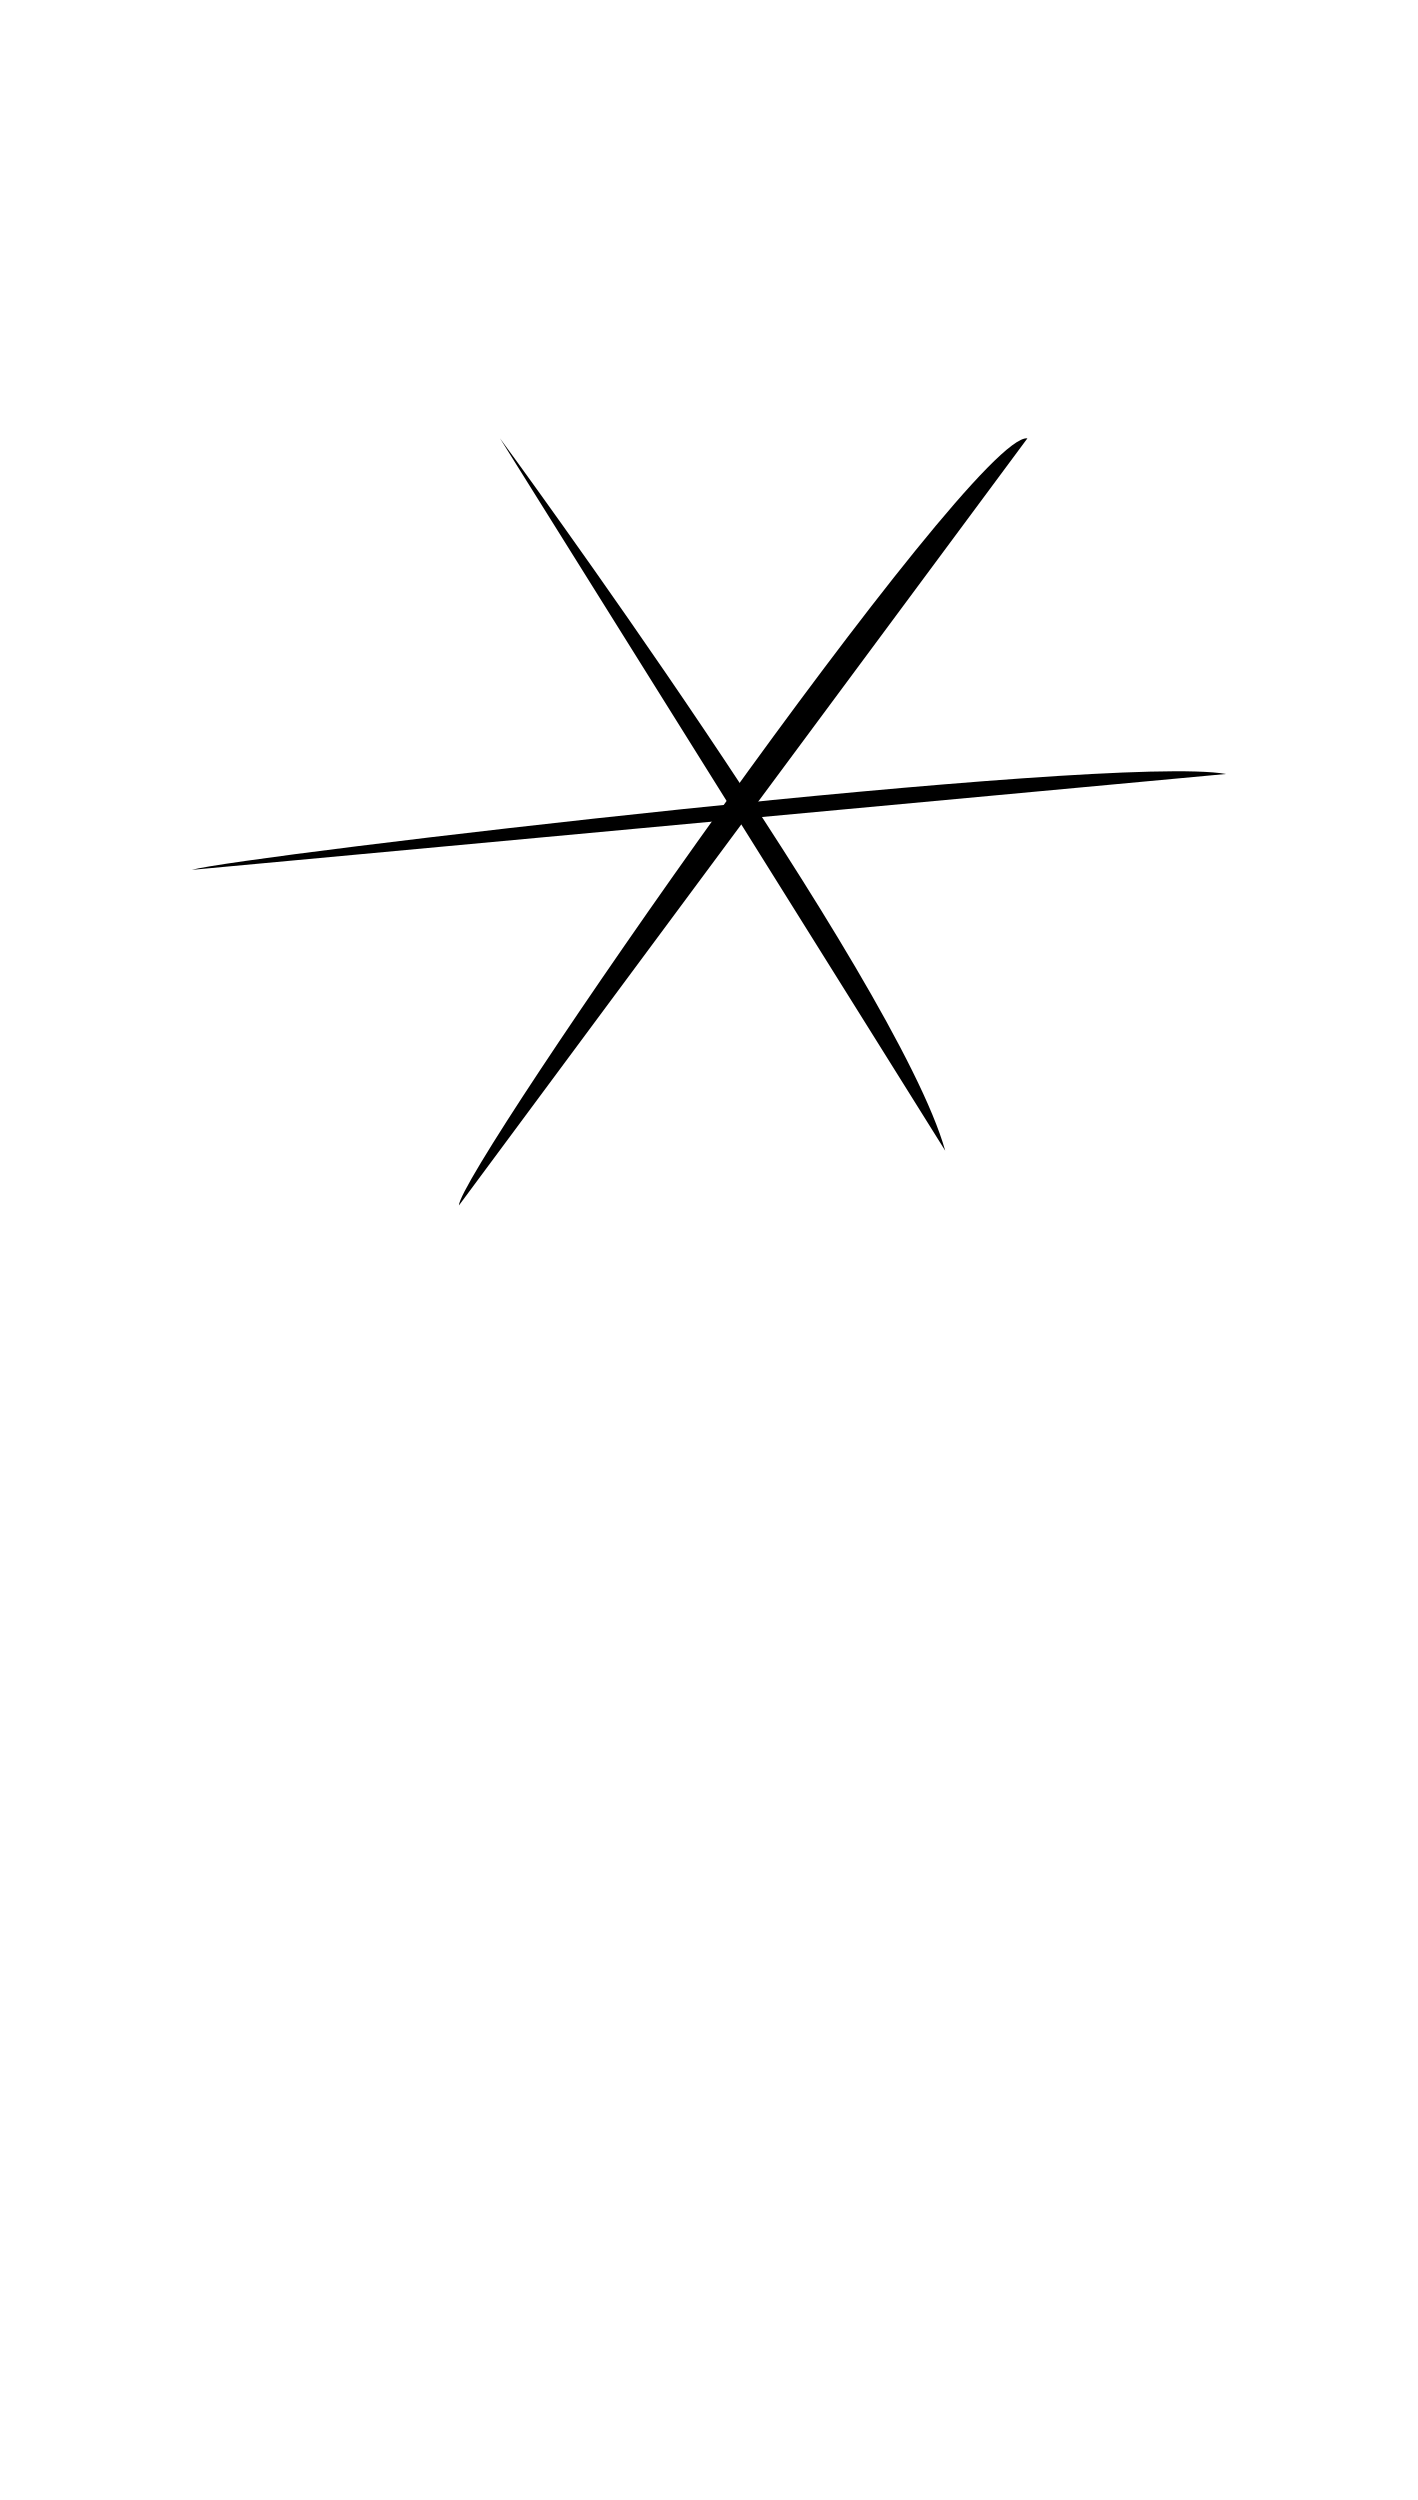
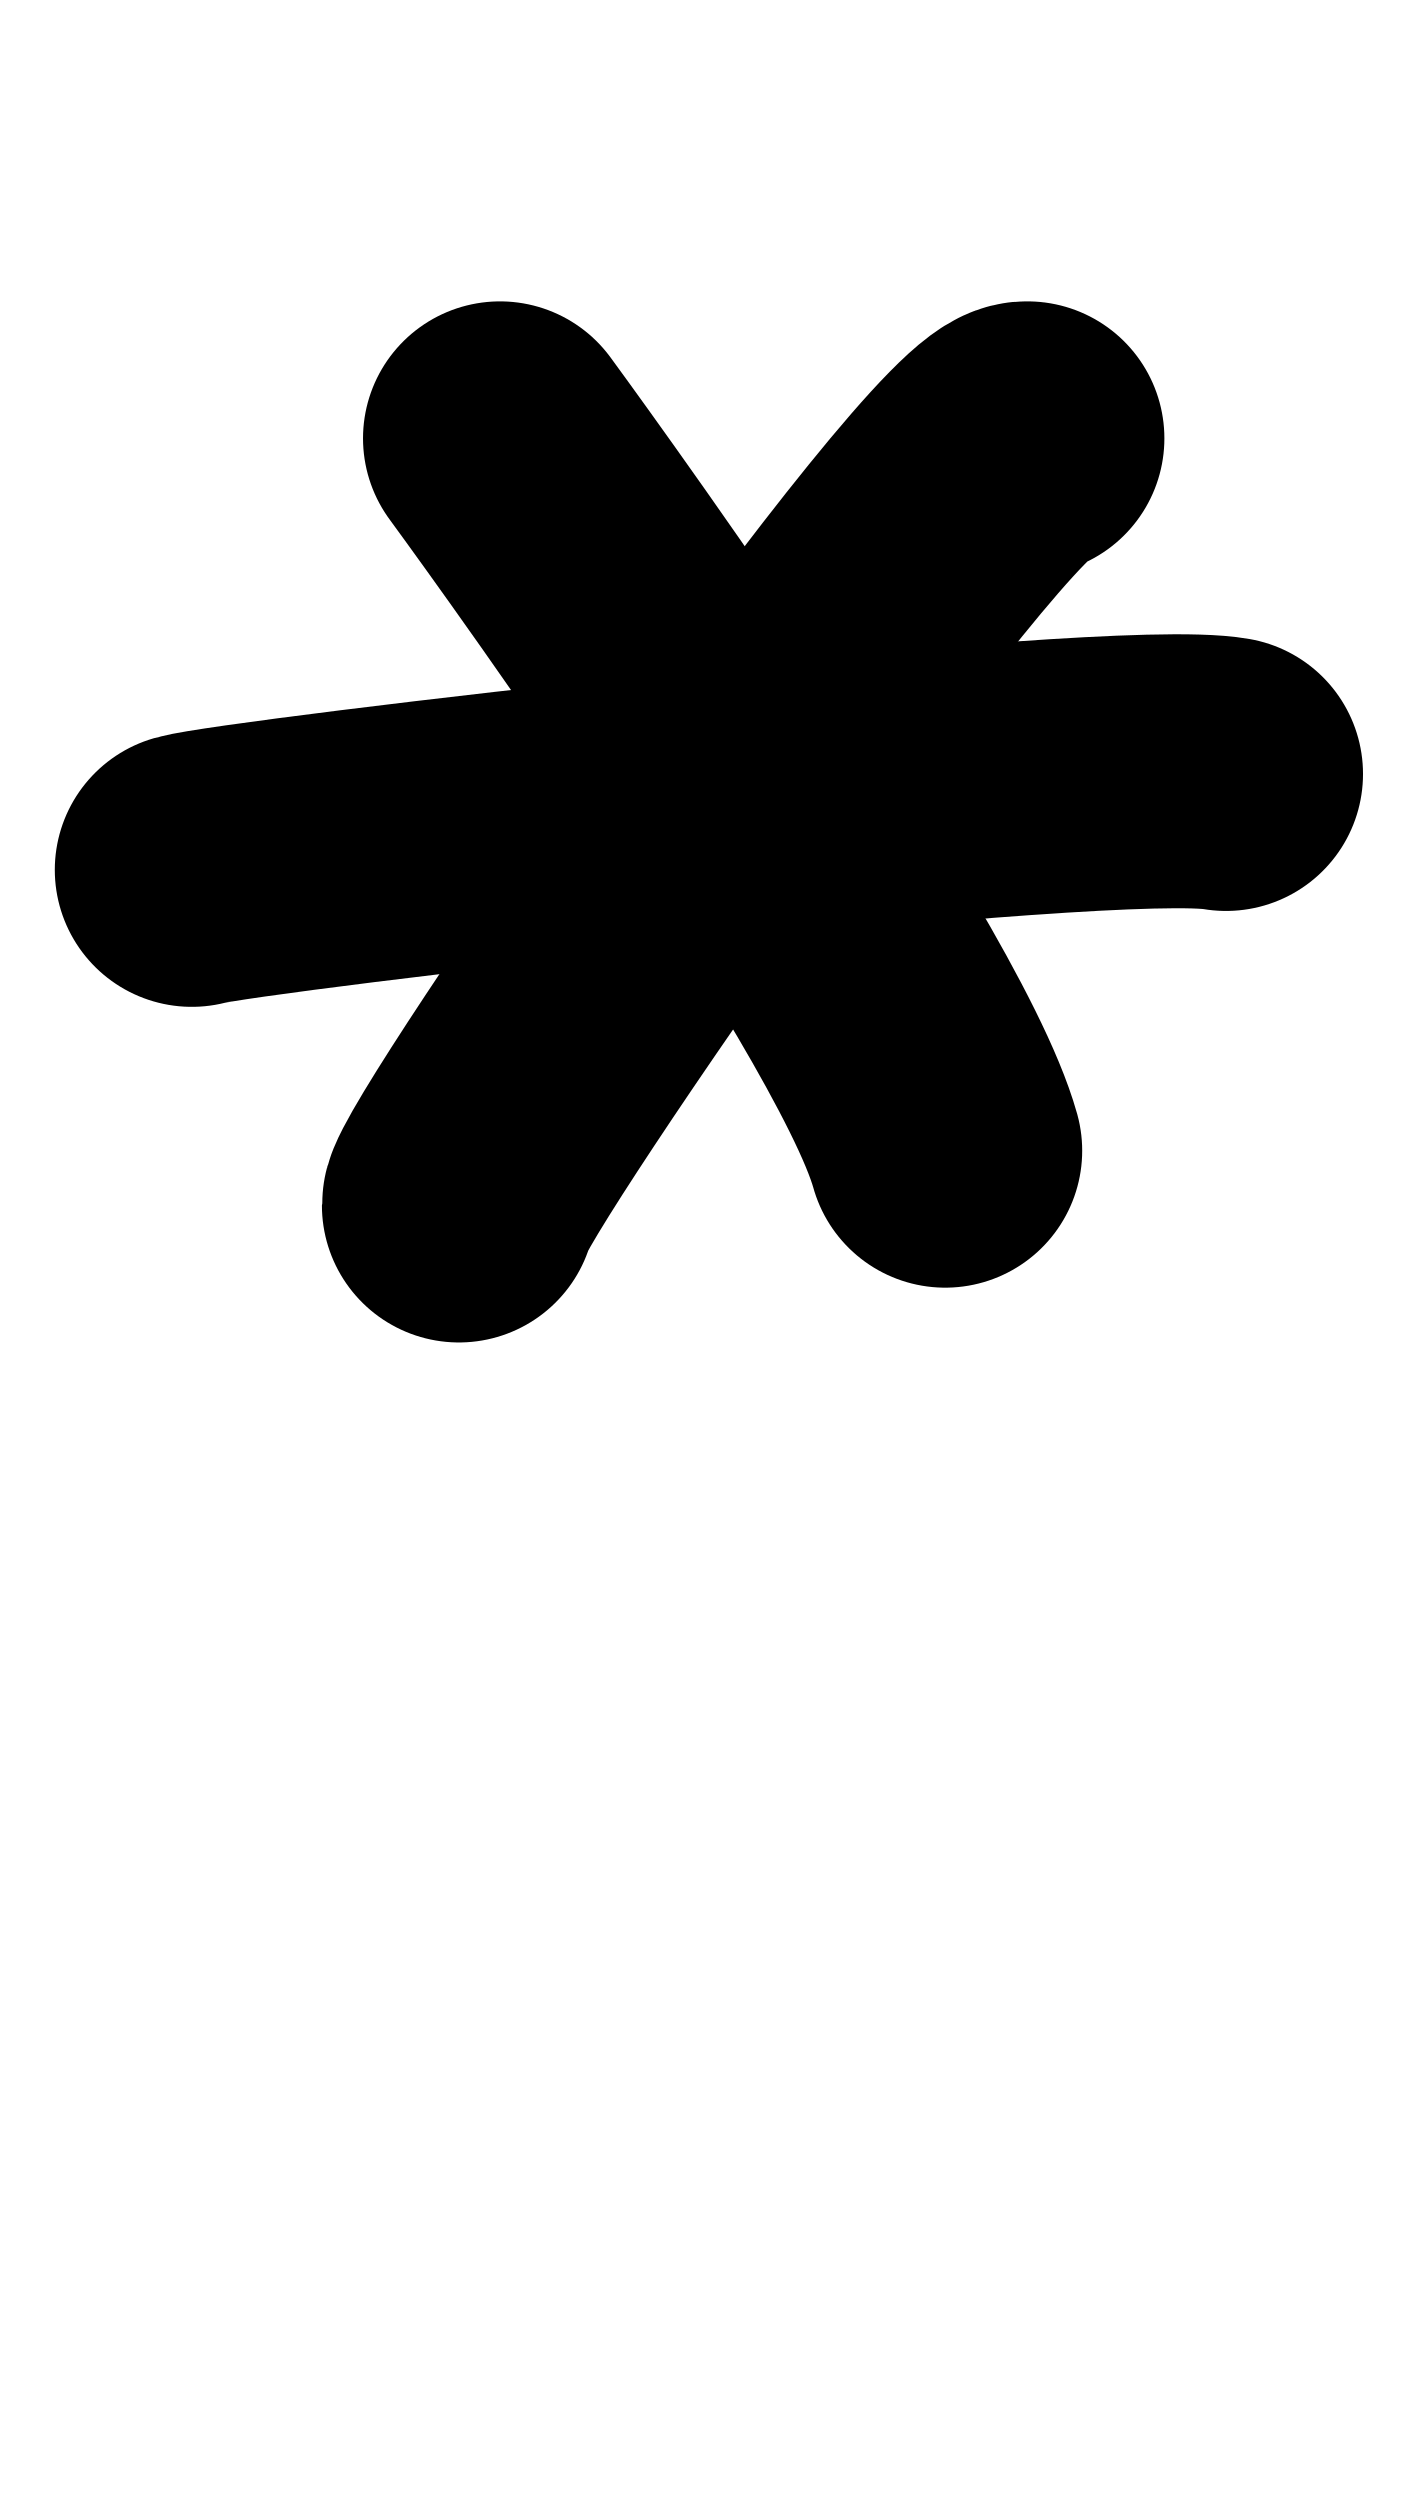
<svg xmlns="http://www.w3.org/2000/svg" version="1.1" id="Layer_1" x="0px" y="0px" viewBox="0 0 20.7 36.5" enable-background="new 0 0 20.7 36.5" xml:space="preserve">
-   <path d="  M2.8,12.7c0.7-0.2,13.4-1.7,15.1-1.4" />
-   <path d="  M7.3,6.4c0,0,5.8,7.9,6.5,10.4" />
-   <path d="  M15,6.4c-0.8-0.1-8.3,10.7-8.3,11.2" />
+   <path fill="none" stroke="#000000" stroke-width="4" stroke-linecap="round" stroke-linejoin="round" stroke-miterlimit="10" d="  M2.8,12.7c0.7-0.2,13.4-1.7,15.1-1.4" />
+   <path fill="none" stroke="#000000" stroke-width="4" stroke-linecap="round" stroke-linejoin="round" stroke-miterlimit="10" d="  M7.3,6.4c0,0,5.8,7.9,6.5,10.4" />
+   <path fill="none" stroke="#000000" stroke-width="4" stroke-linecap="round" stroke-linejoin="round" stroke-miterlimit="10" d="  M15,6.4c-0.8-0.1-8.3,10.7-8.3,11.2" />
</svg>
